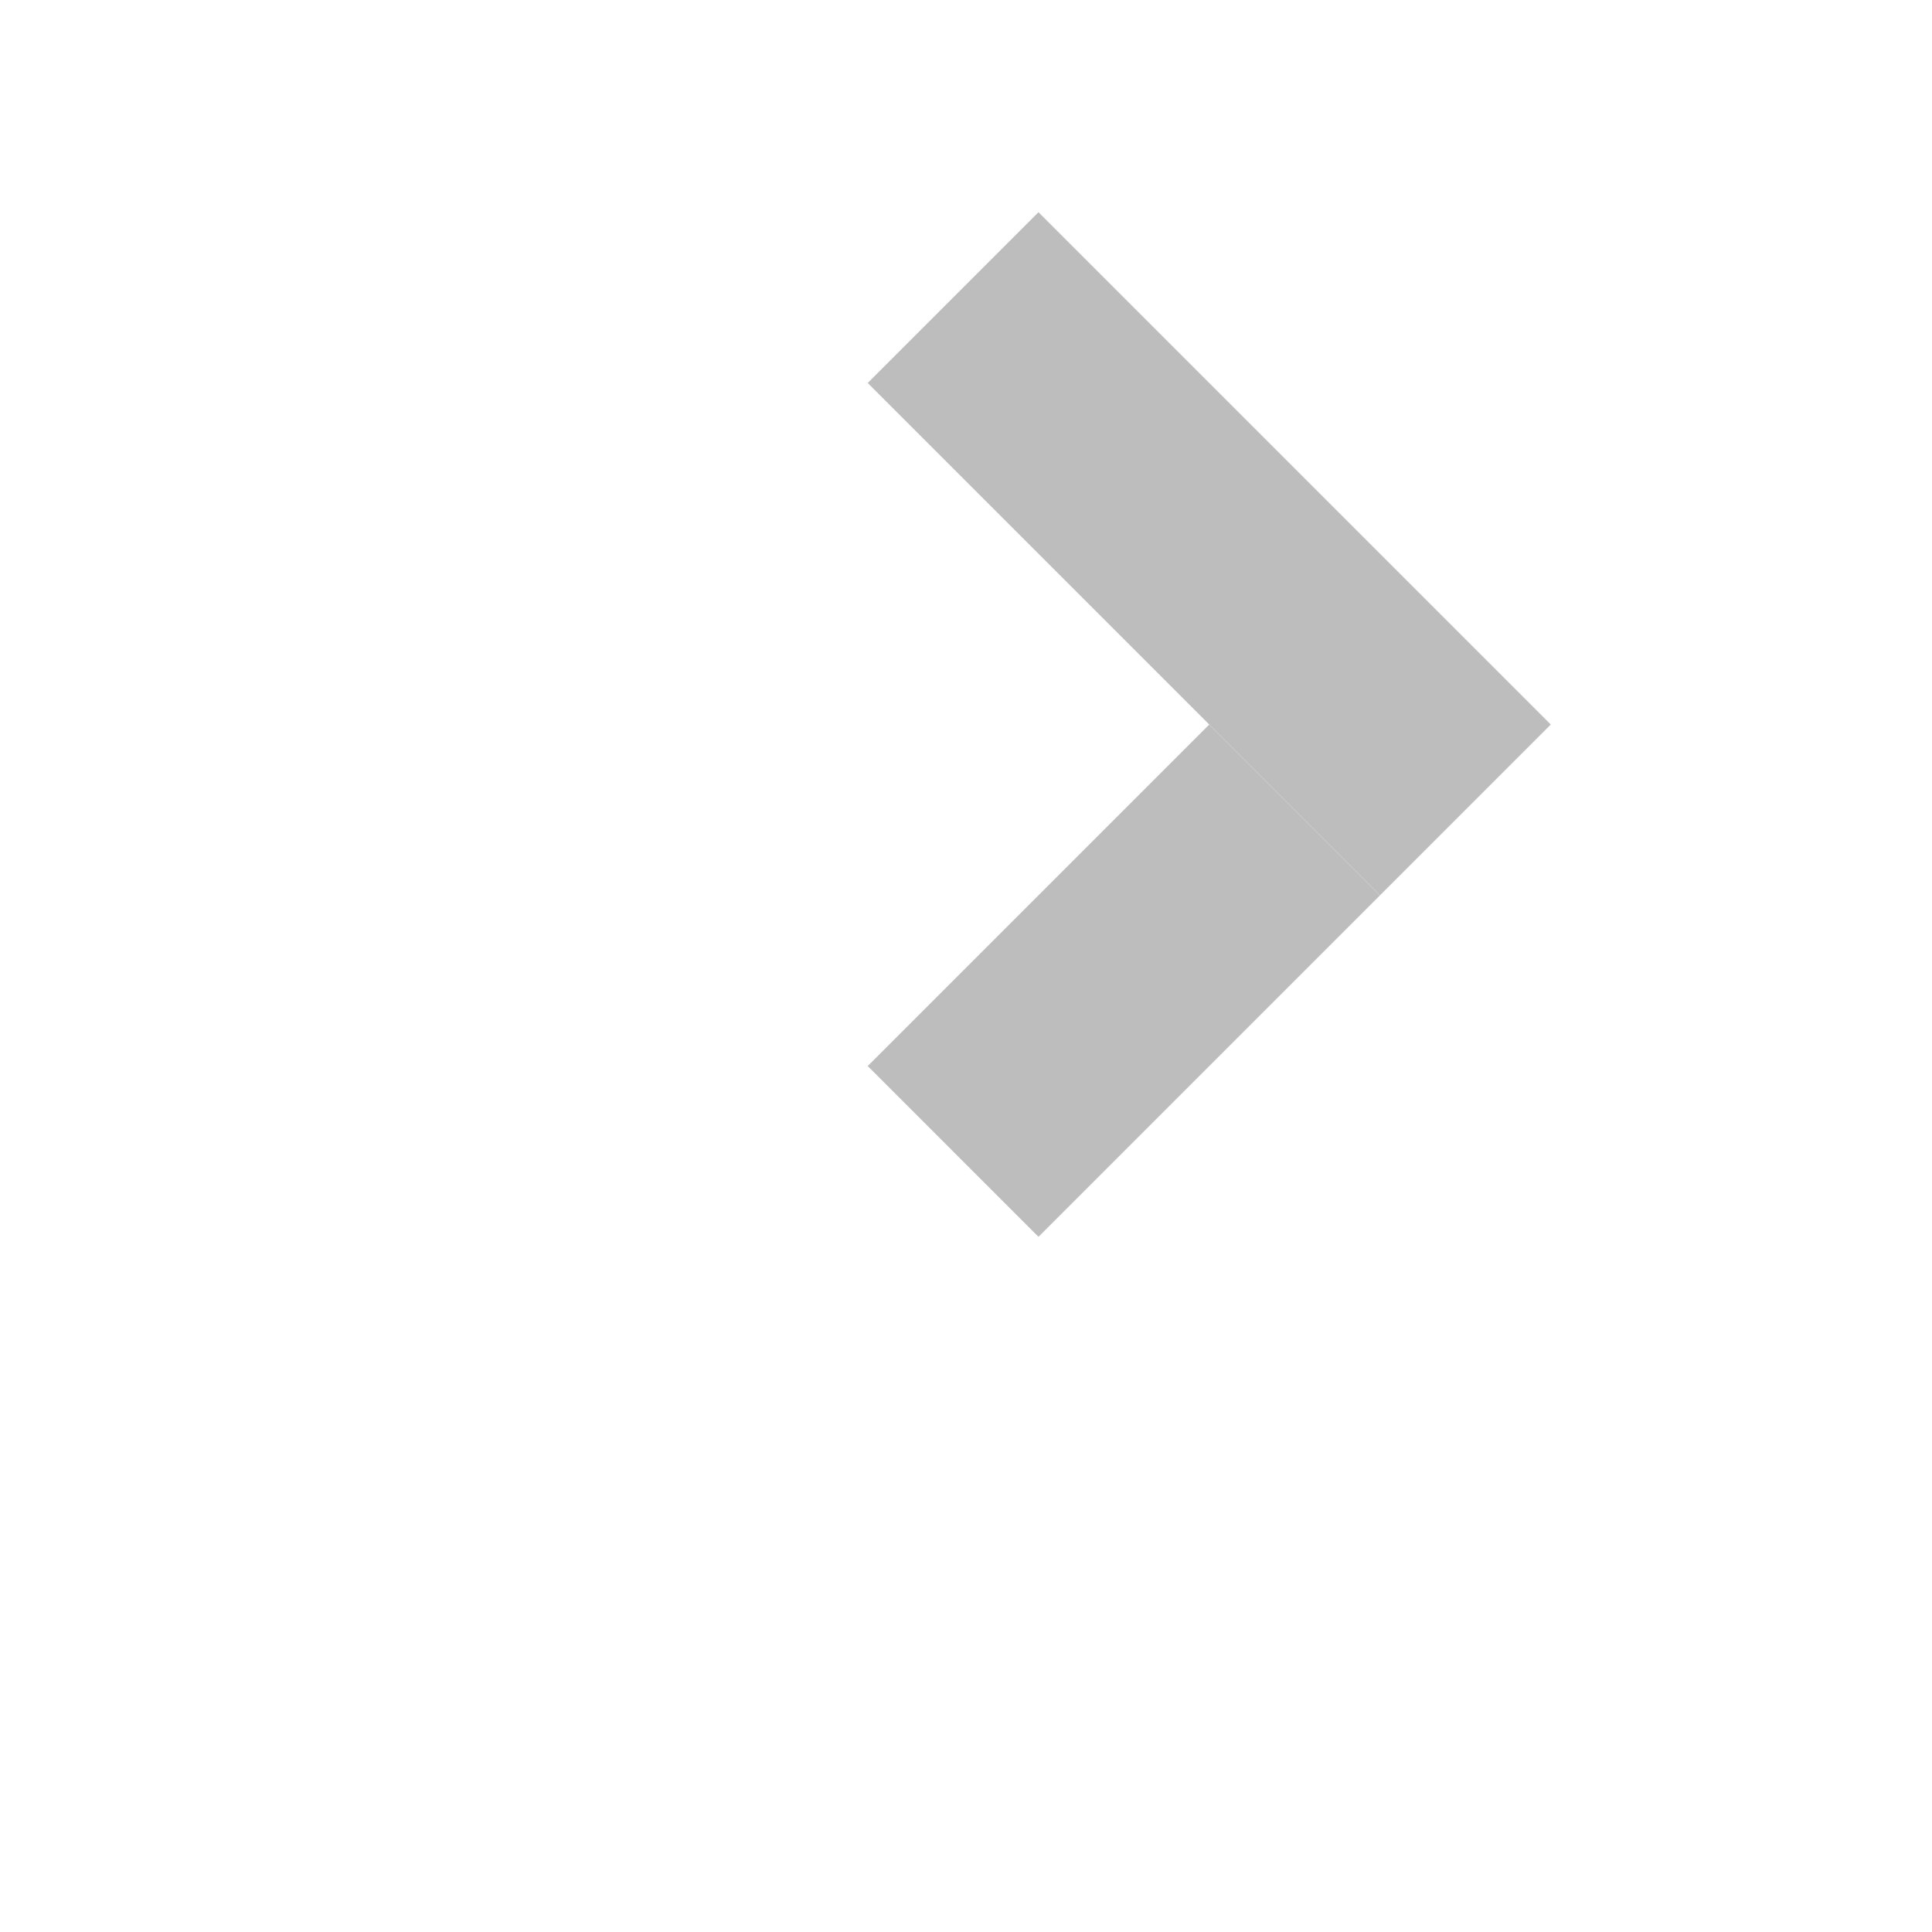
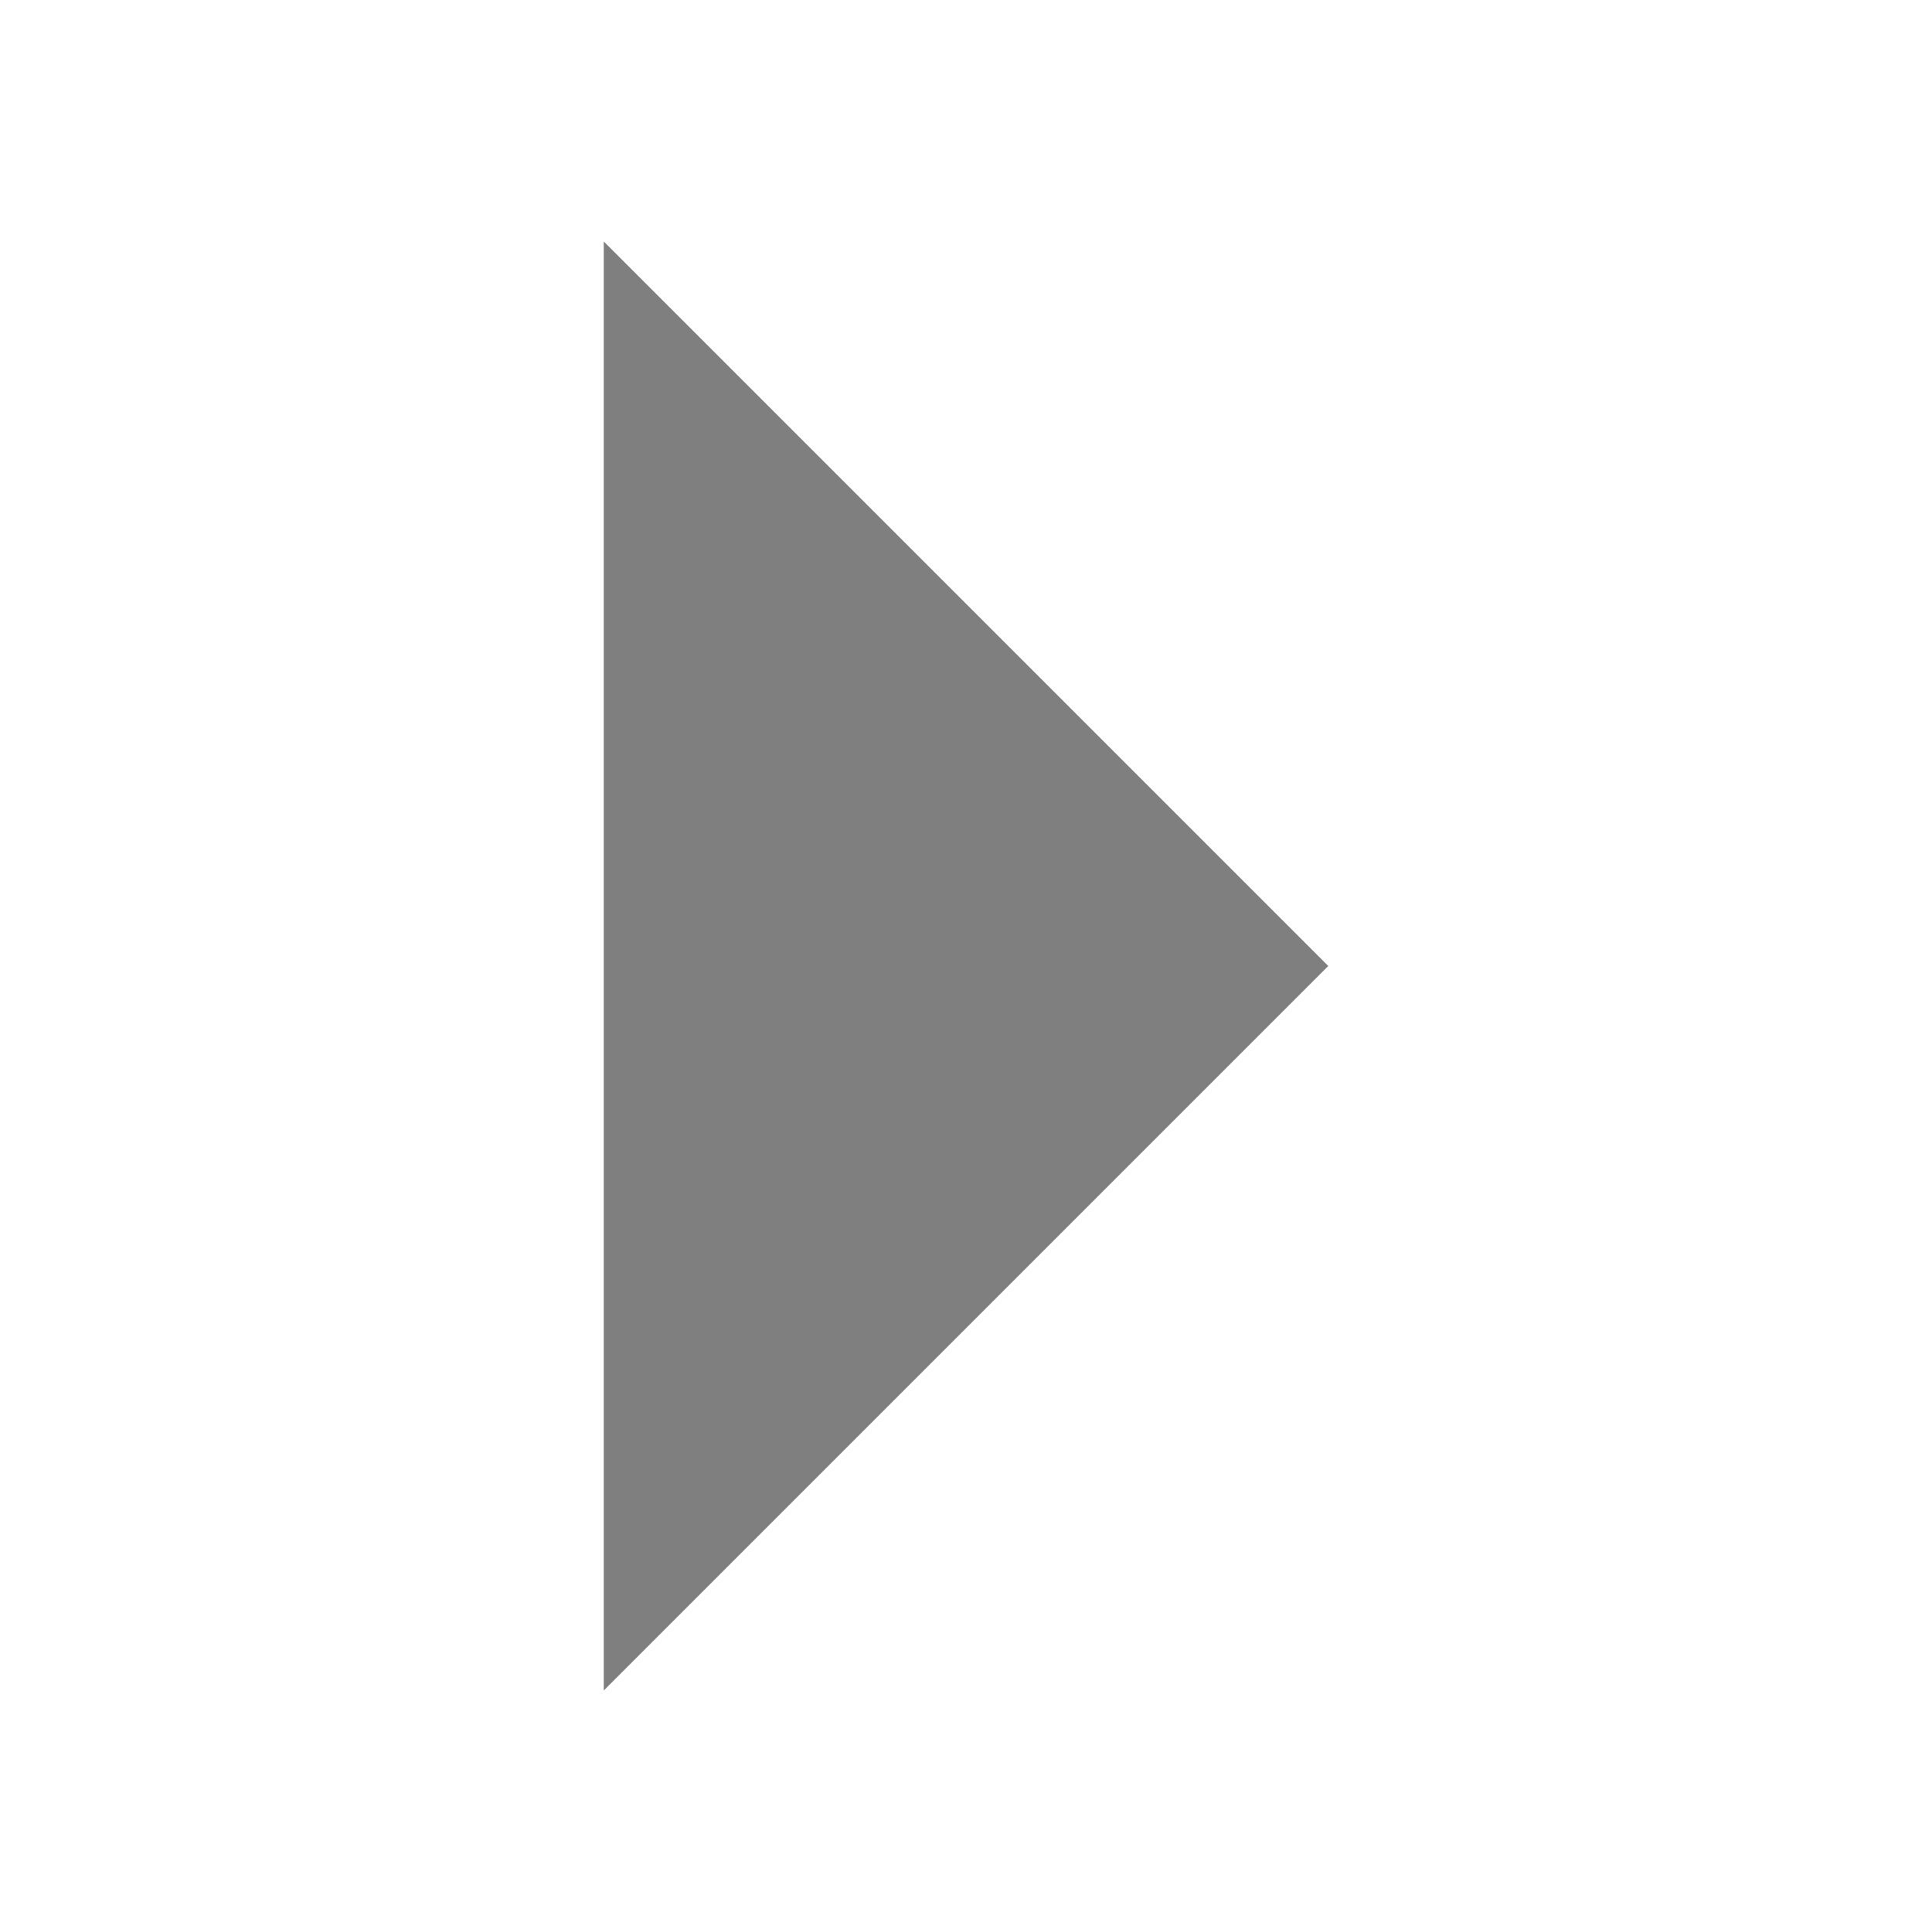
<svg xmlns="http://www.w3.org/2000/svg" version="1.1" id="Layer_1" x="0px" y="0px" width="32px" height="32px" viewBox="0 0 32 32" enable-background="new 0 0 32 32" xml:space="preserve">
-   <defs id="defs52" />
-   <rect style="fill:#bdbdbd;fill-opacity:1" id="rect98" width="12" height="4" x="-26.648" y="5.677" transform="rotate(-135)" />
-   <rect style="fill:#bdbdbd;fill-opacity:1;image-rendering:auto" id="rect100" width="4" height="8" x="-26.648" y="-2.323" transform="rotate(-135)" />
+   <polyline fill="#7F7F7F" points="10,4 22,16 10,28 " />
</svg>
